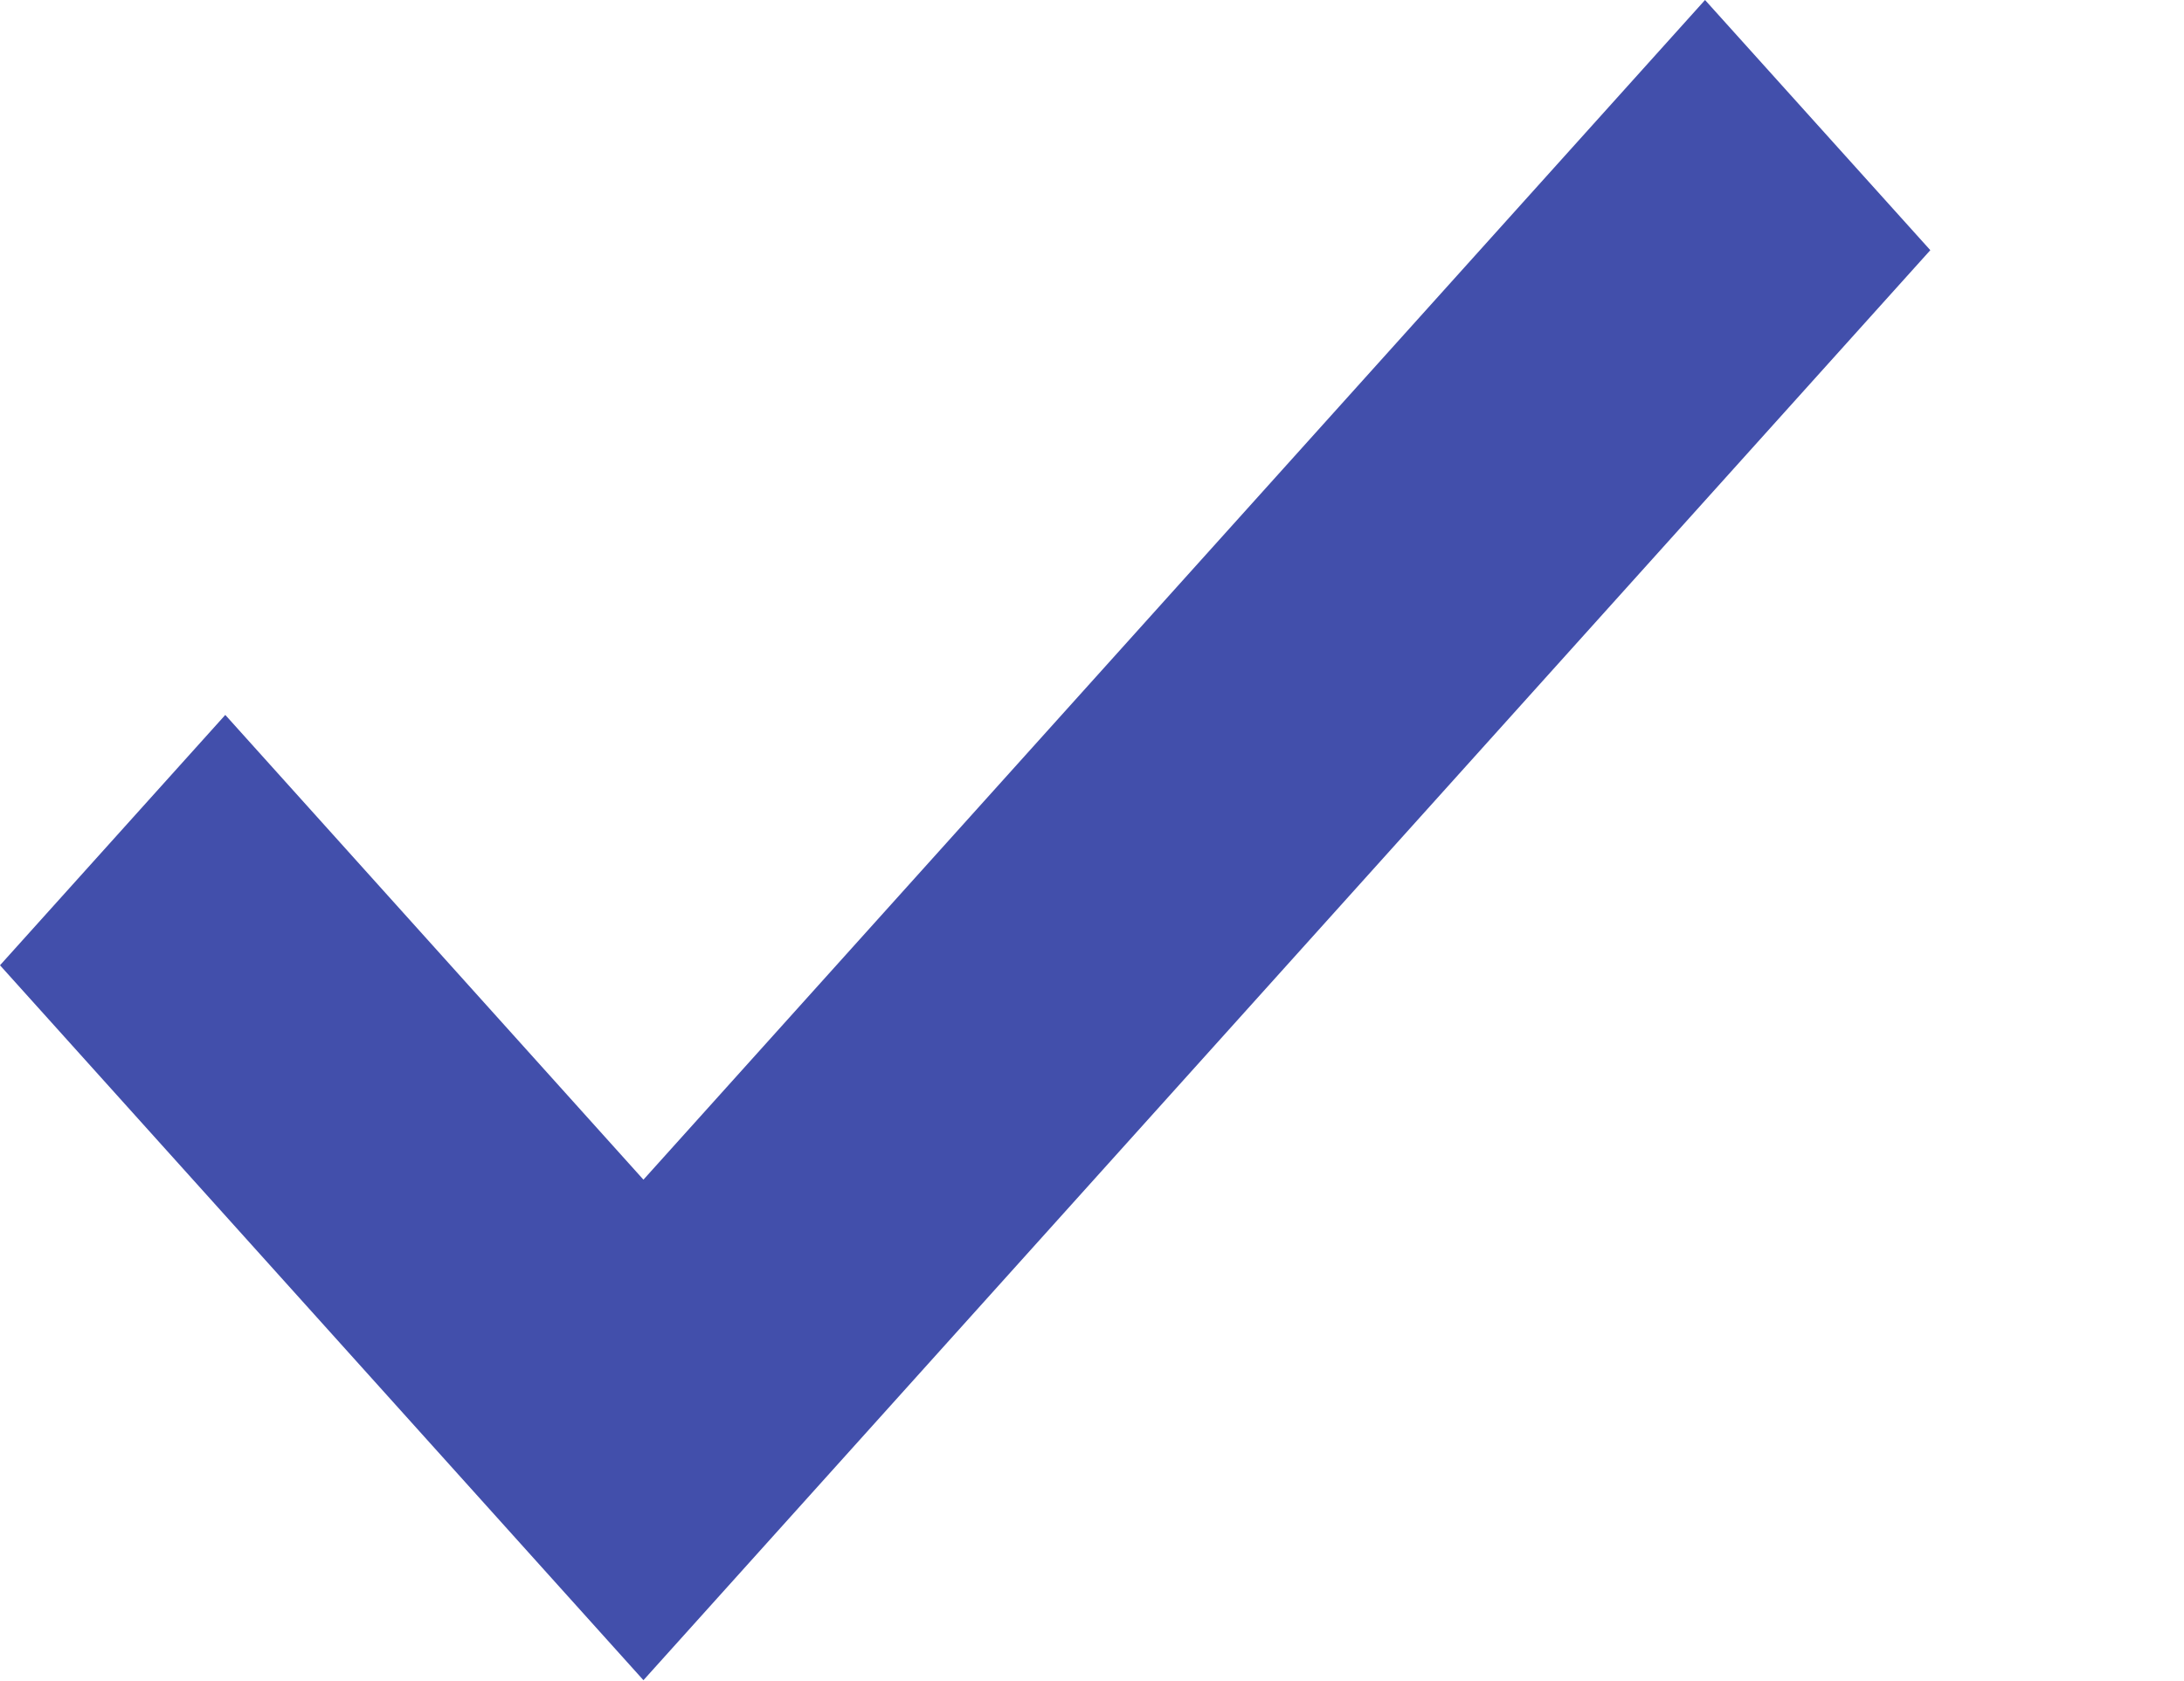
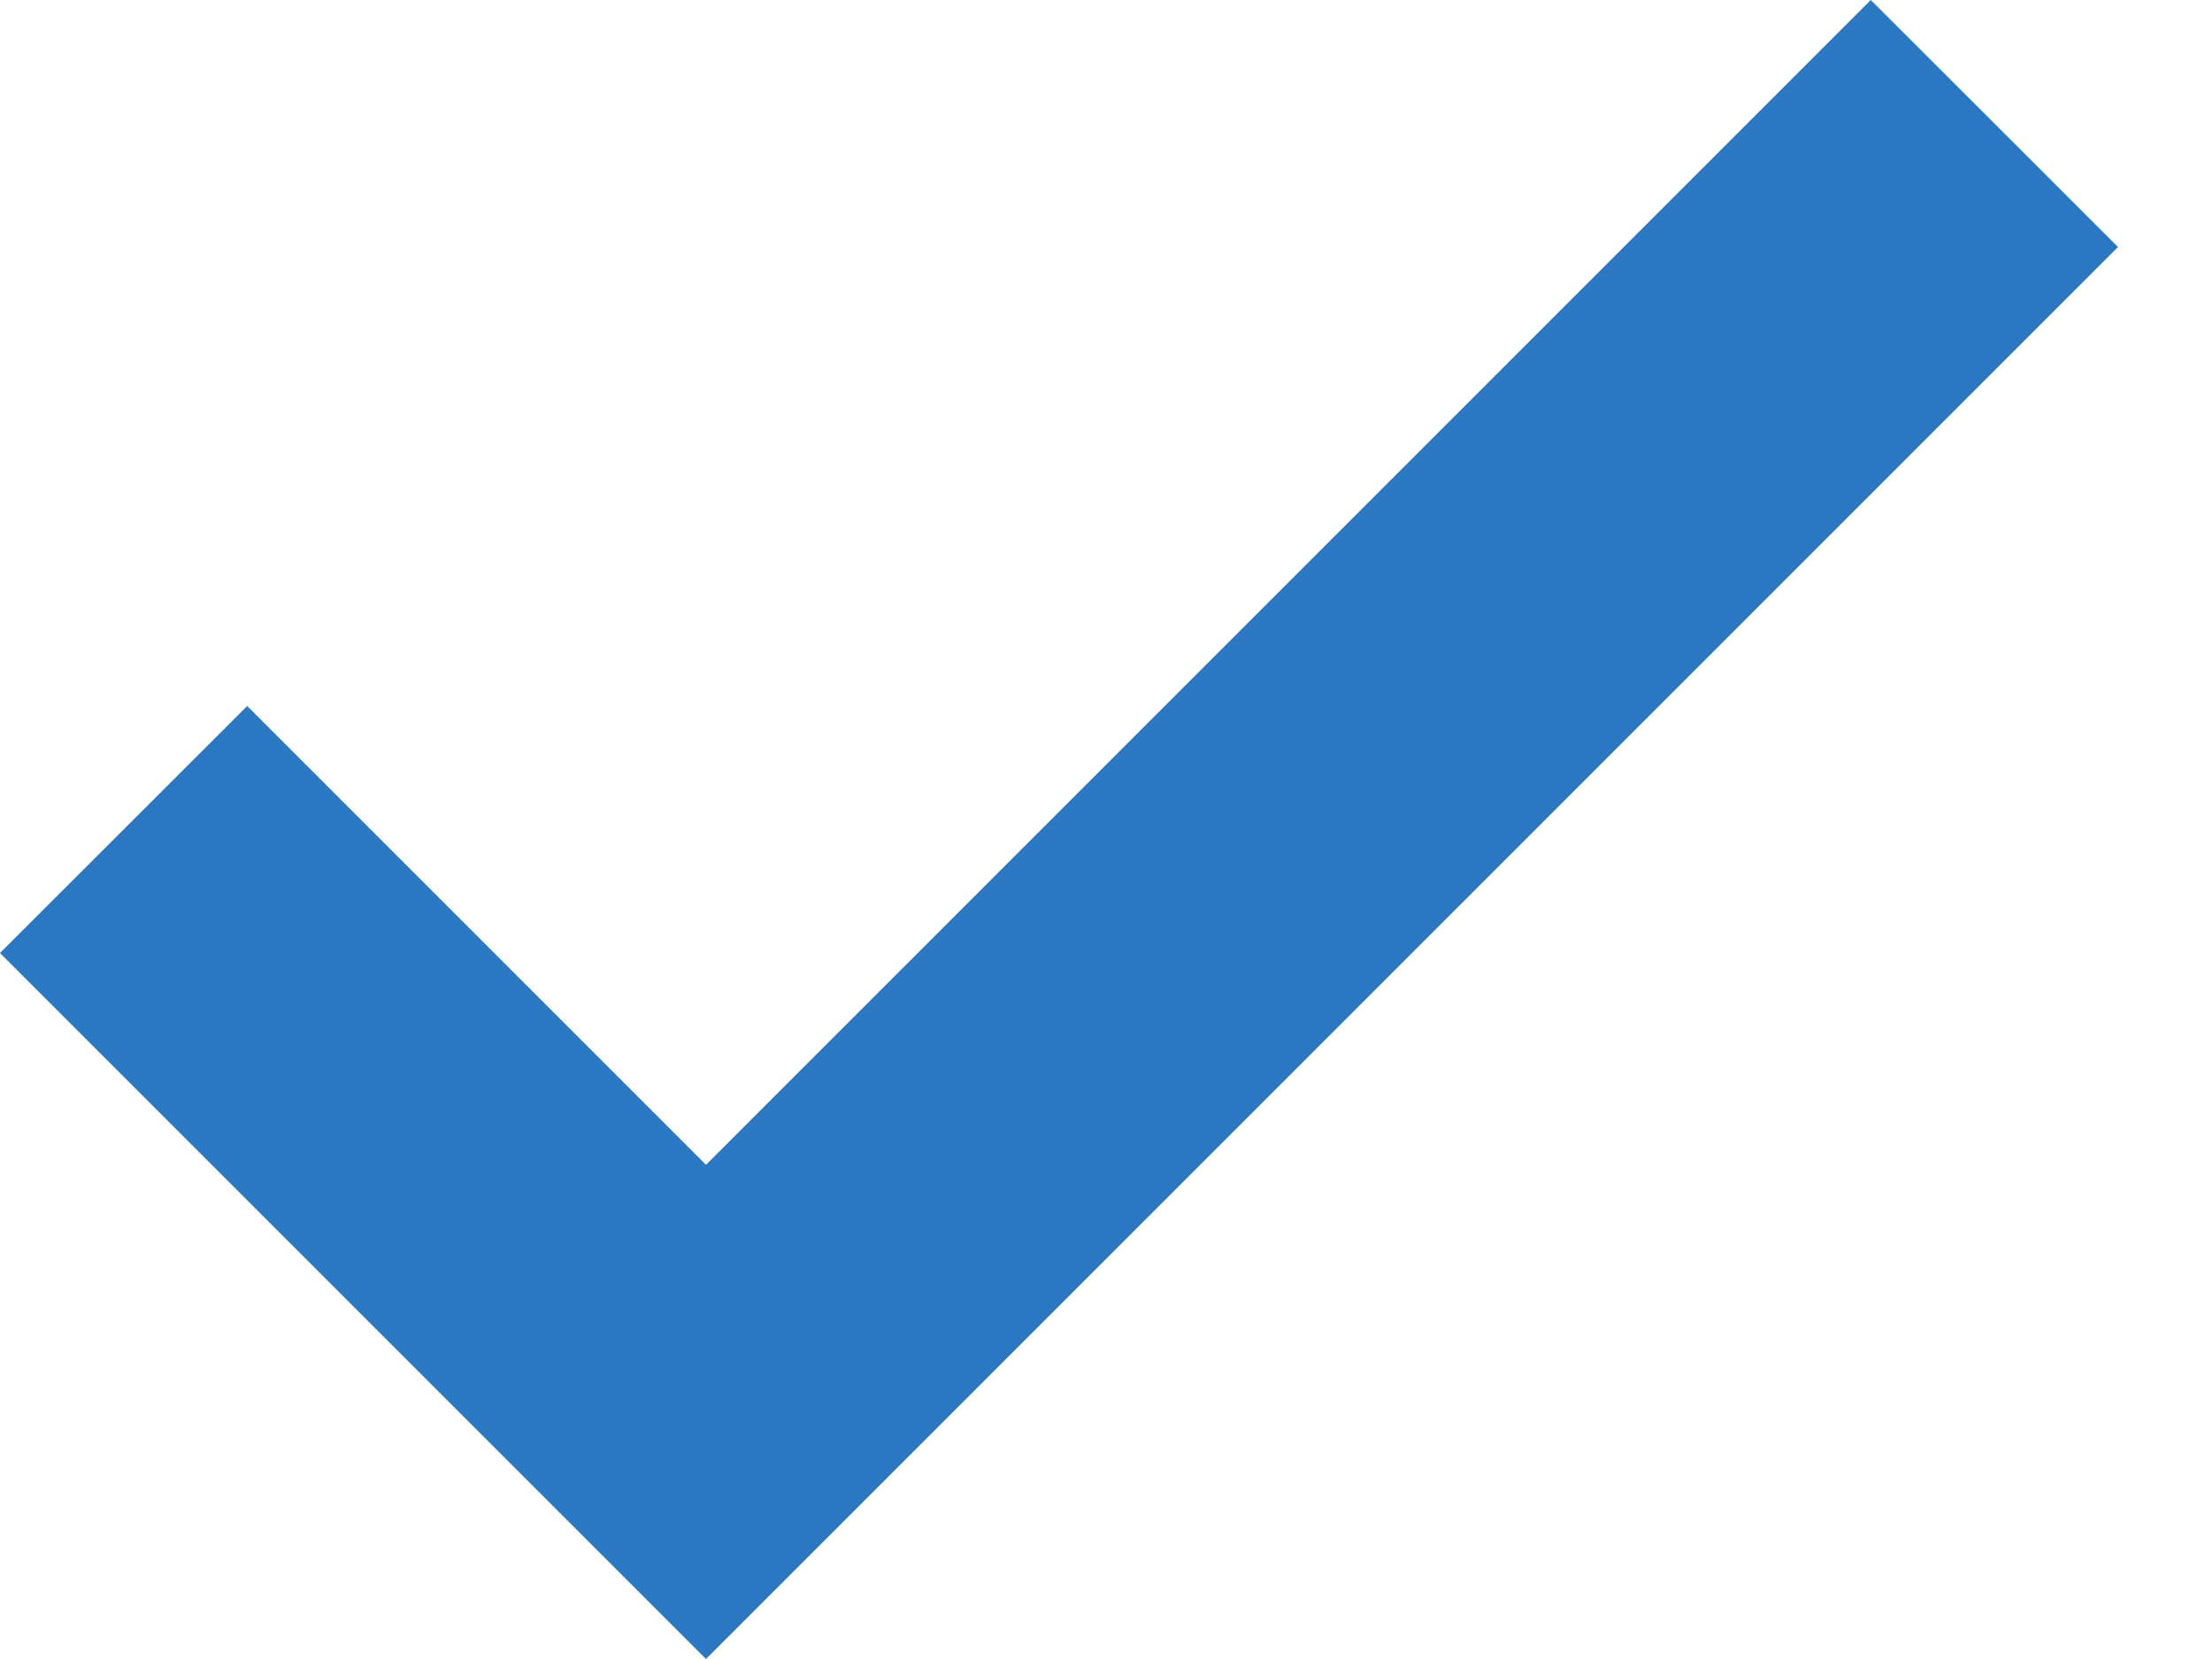
- <svg xmlns="http://www.w3.org/2000/svg" width="13" height="10" viewBox="0 0 13 10" fill="none">
+ <svg xmlns="http://www.w3.org/2000/svg" width="12" height="9" viewBox="0 0 12 9" fill="none">
  <g id="Small">
-     <path id="check_small" d="M3.83 10L0 5.745L1.341 4.255L3.83 7.021L10.149 0L11.49 1.489L3.83 10Z" fill="#424FAB" />
+     <path id="check_small" d="M3.83 9L0 5.17L1.341 3.83L3.83 6.319L10.149 0L11.49 1.34L3.83 9Z" fill="#2A77C2" />
  </g>
</svg>
